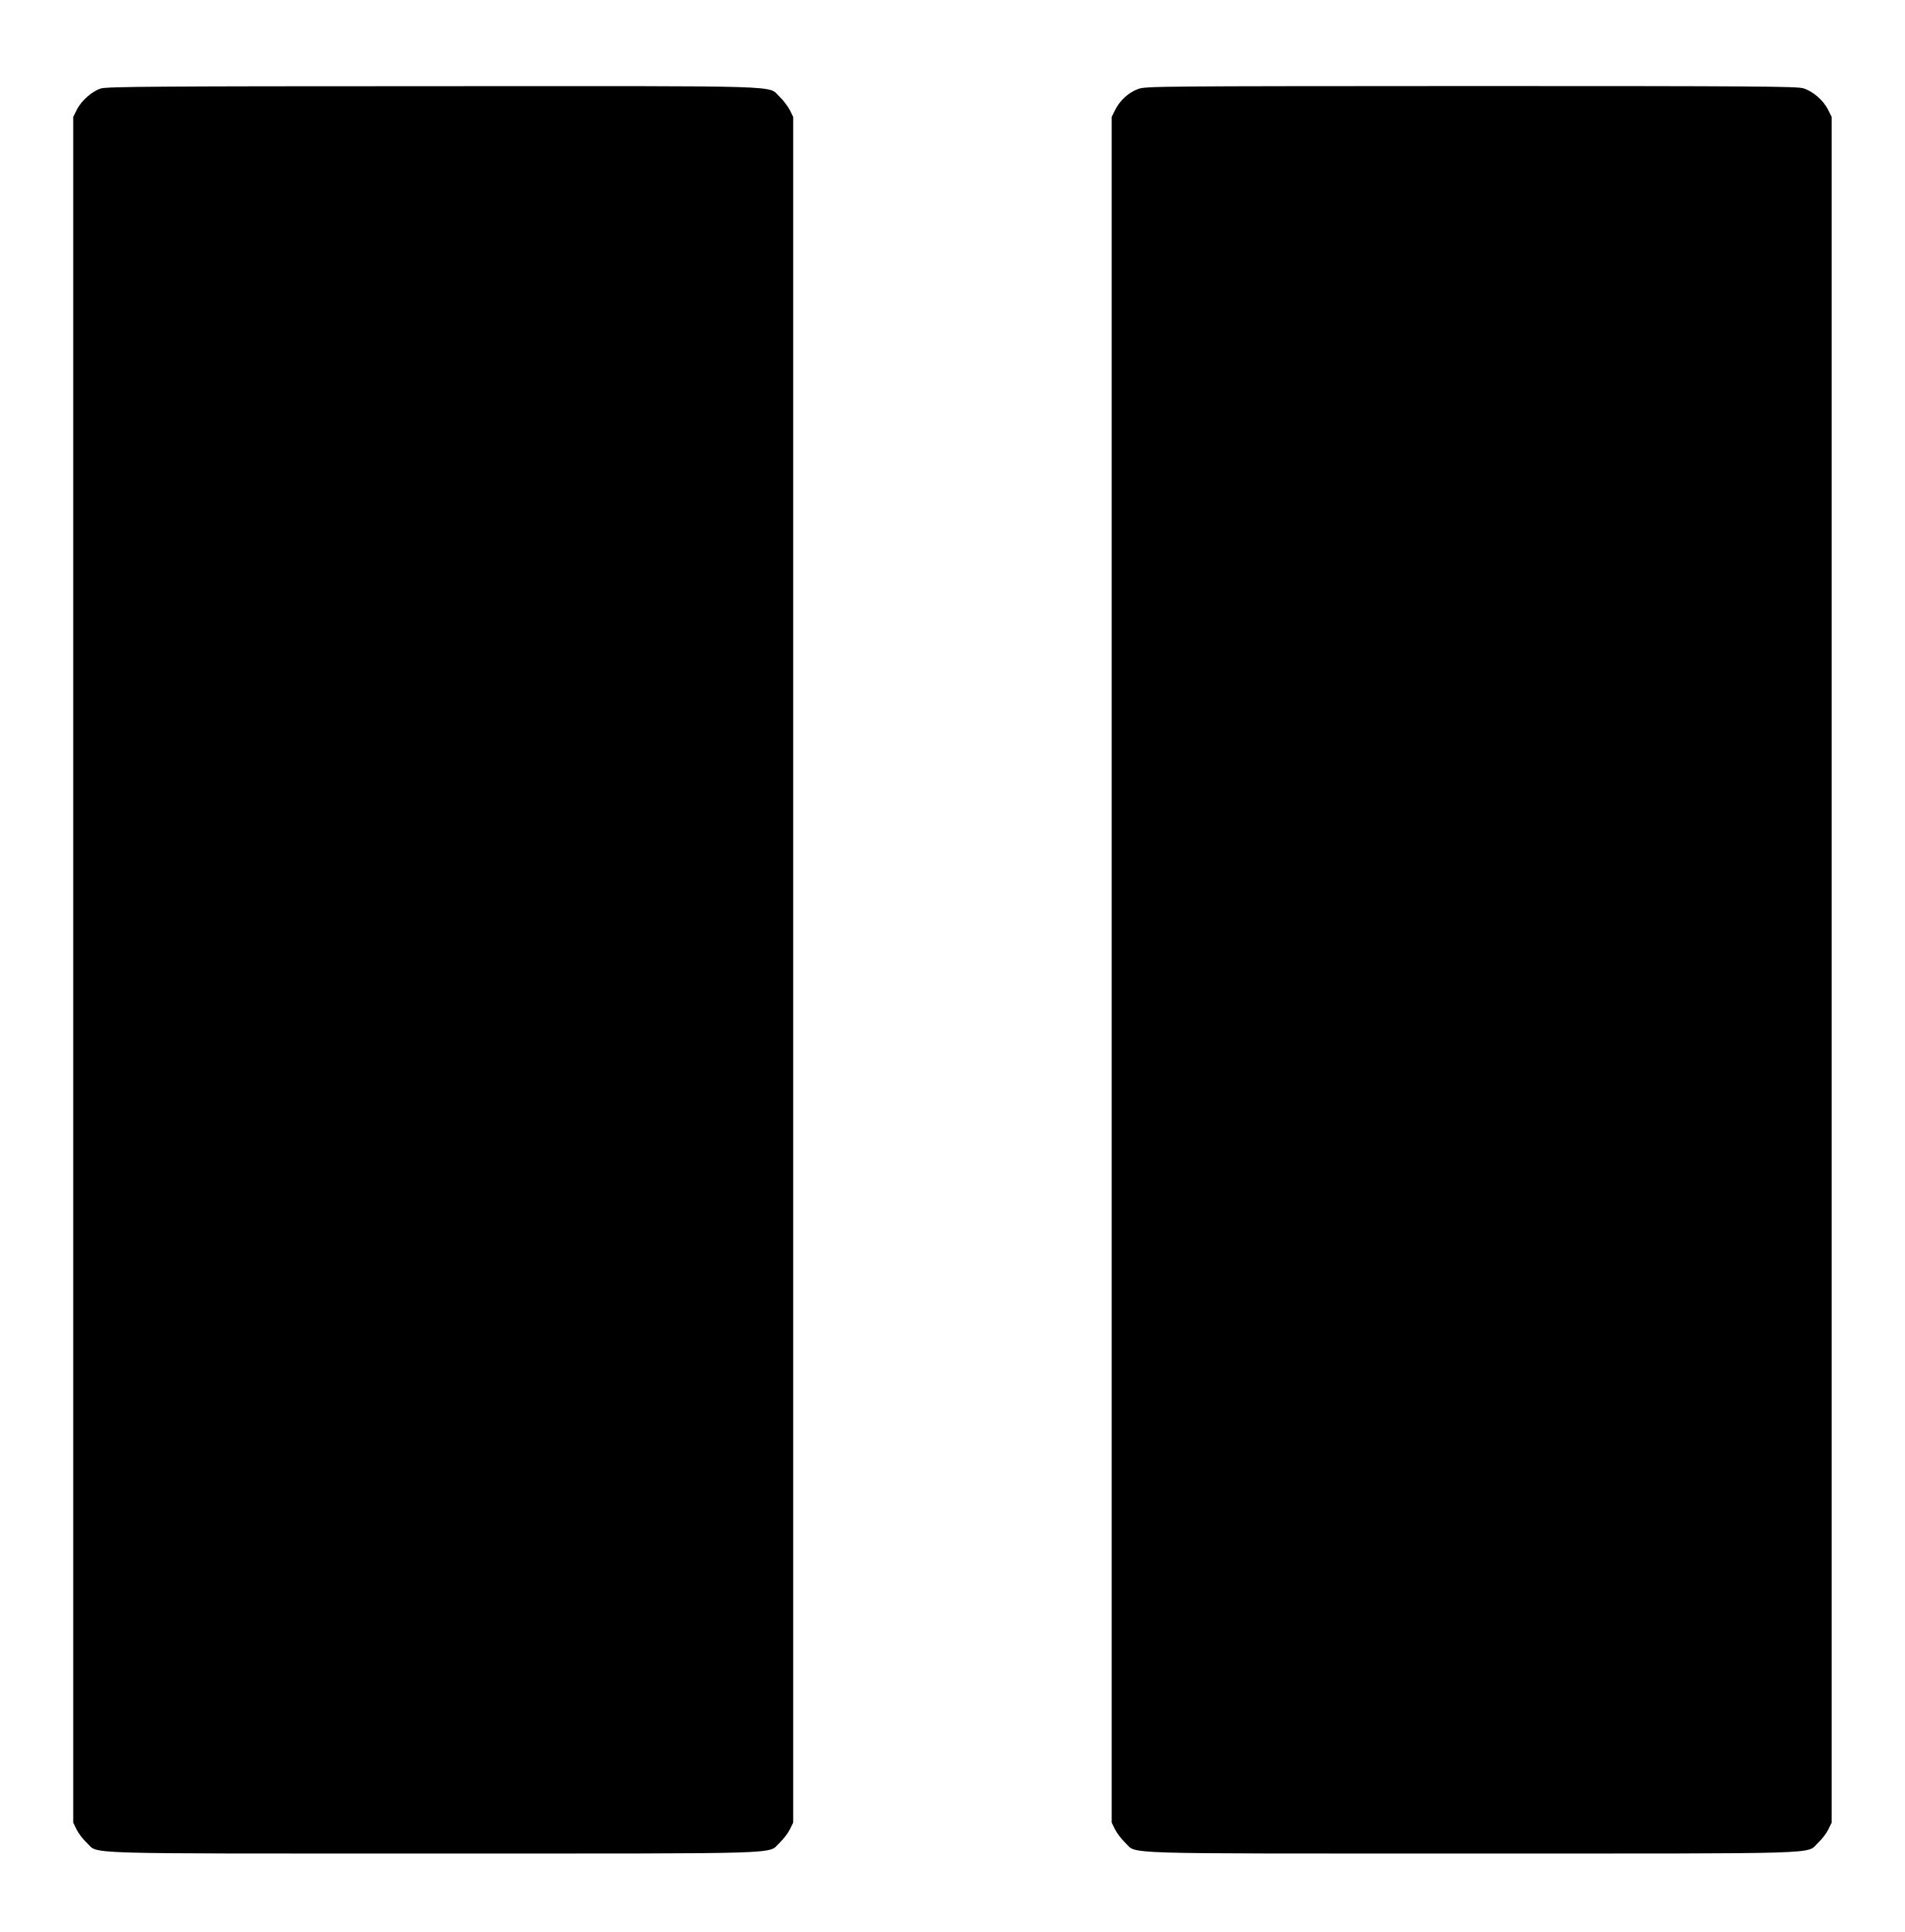
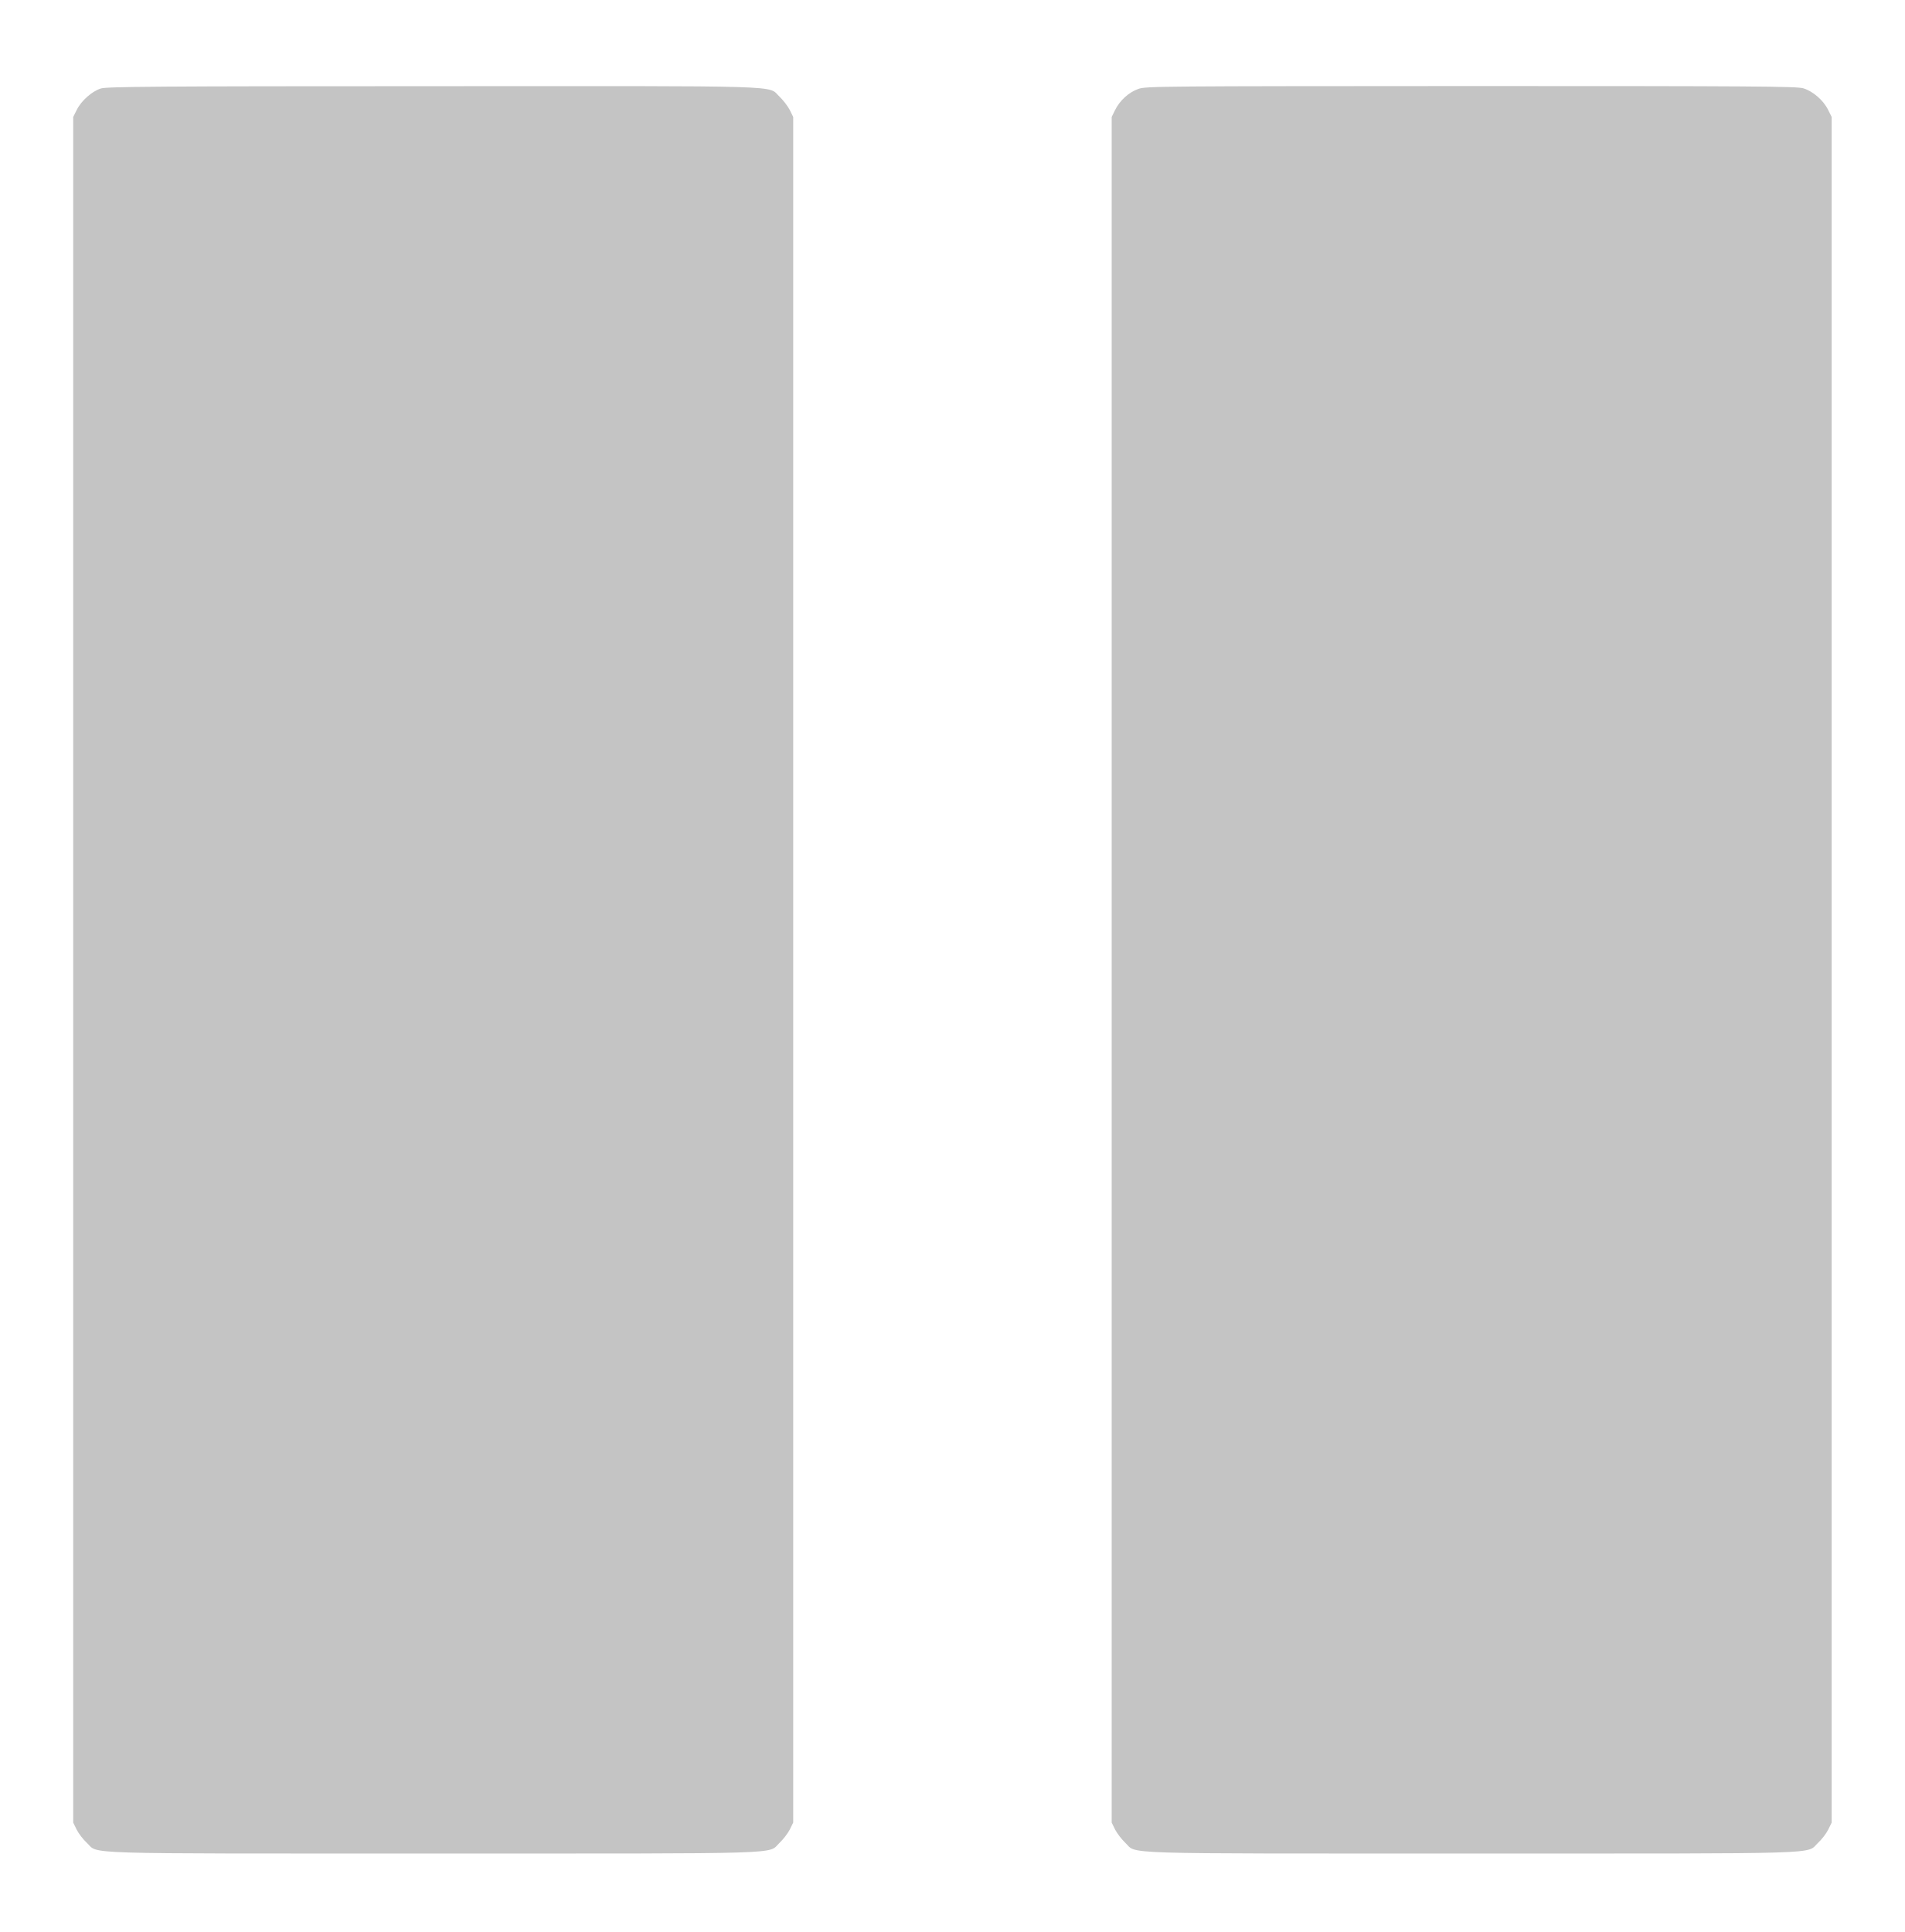
<svg xmlns="http://www.w3.org/2000/svg" version="1.0" width="1262pt" height="1280pt" viewBox="0 0 1262 1280" preserveAspectRatio="xMidYMid meet">
-   <g transform="translate(0,1280) scale(0.1,-0.1)" fill="#000000" stroke="none">
+   <g transform="translate(0,1280) scale(0.1,-0.1)" fill="#c4c4c4" stroke="none">
    <path d="M669 12214 c-59 -18 -130 -81 -160 -141 l-24 -48 0 -5650 0 -5650 23 -47 c13 -26 43 -65 67 -87 83 -77 -104 -71 2295 -71 2400 0 2212 -6 2295 71 24 23 54 62 67 87 l23 47 0 5650 0 5650 -23 47 c-13 25 -43 64 -67 87 -83 77 105 71 -2299 70 -1824 0 -2158 -3 -2197 -15z" />
    <path d="M7542 12211 c-63 -22 -123 -76 -155 -141 l-22 -45 0 -5650 0 -5650 23 -47 c13 -25 43 -64 67 -87 83 -77 -105 -71 2295 -71 2399 0 2212 -6 2295 71 24 22 54 61 67 87 l23 47 0 5650 0 5650 -24 48 c-31 63 -101 123 -164 142 -44 13 -321 15 -2201 15 -2062 -1 -2153 -1 -2204 -19z" />
  </g>
</svg>
